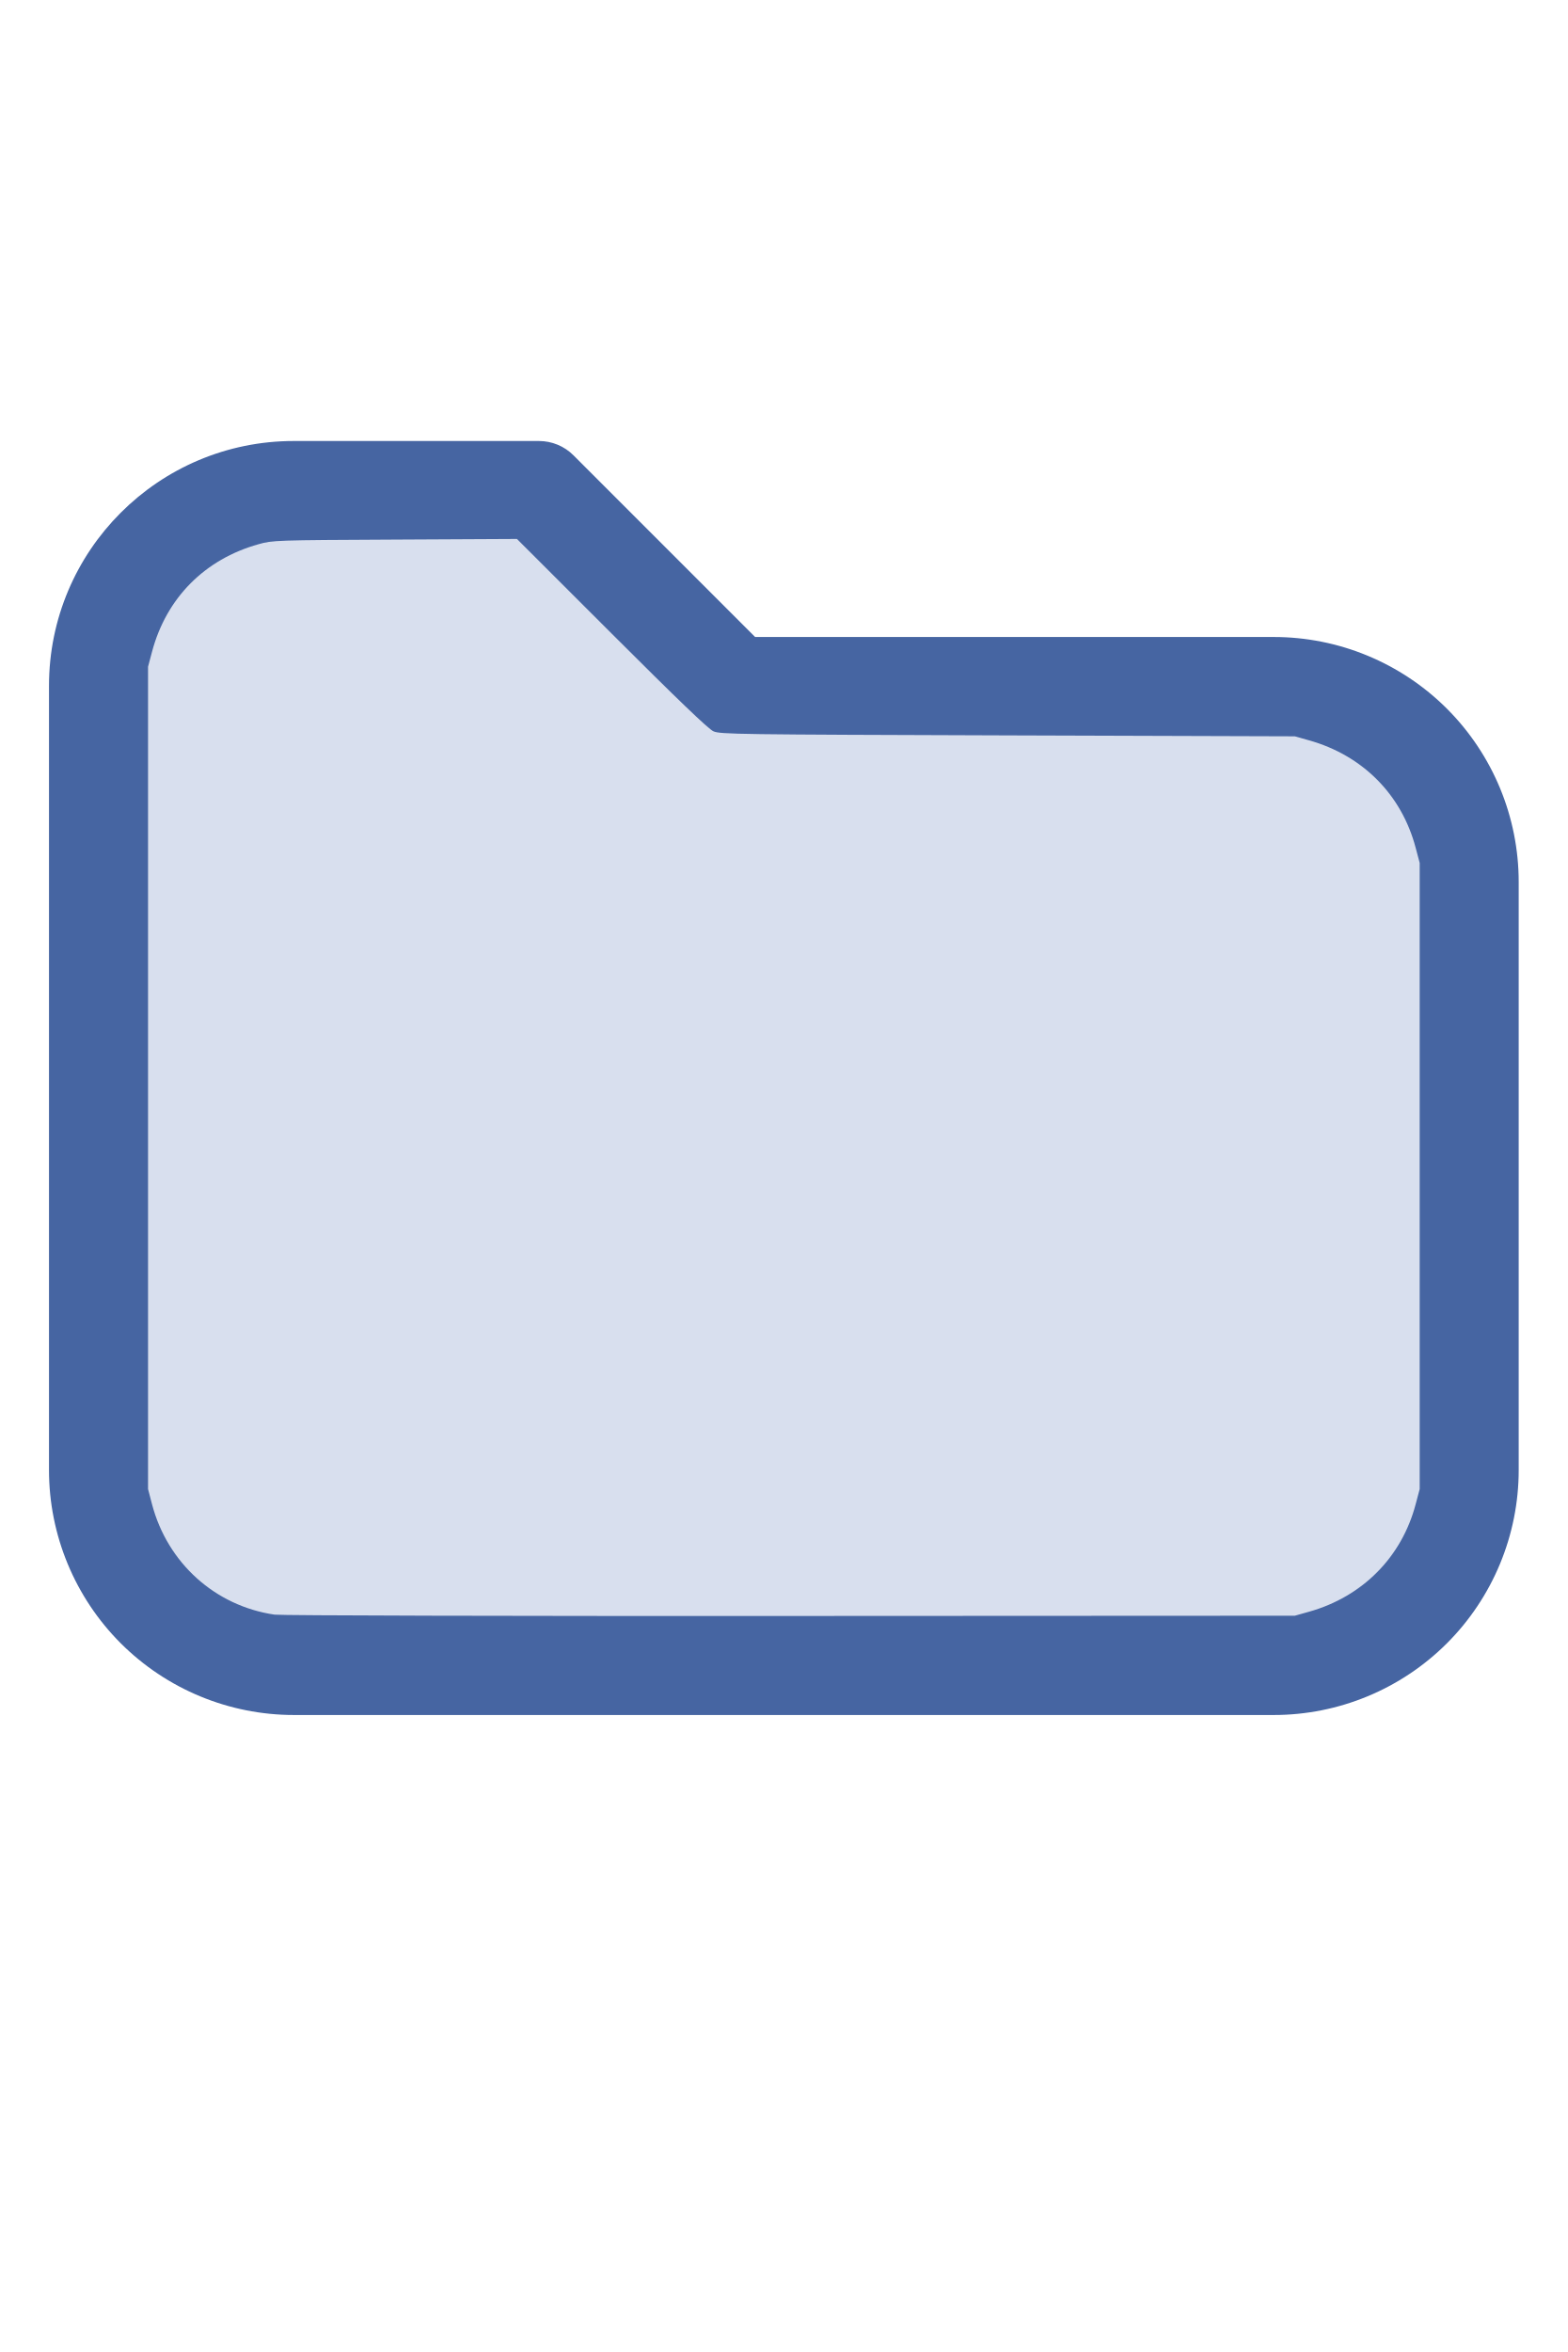
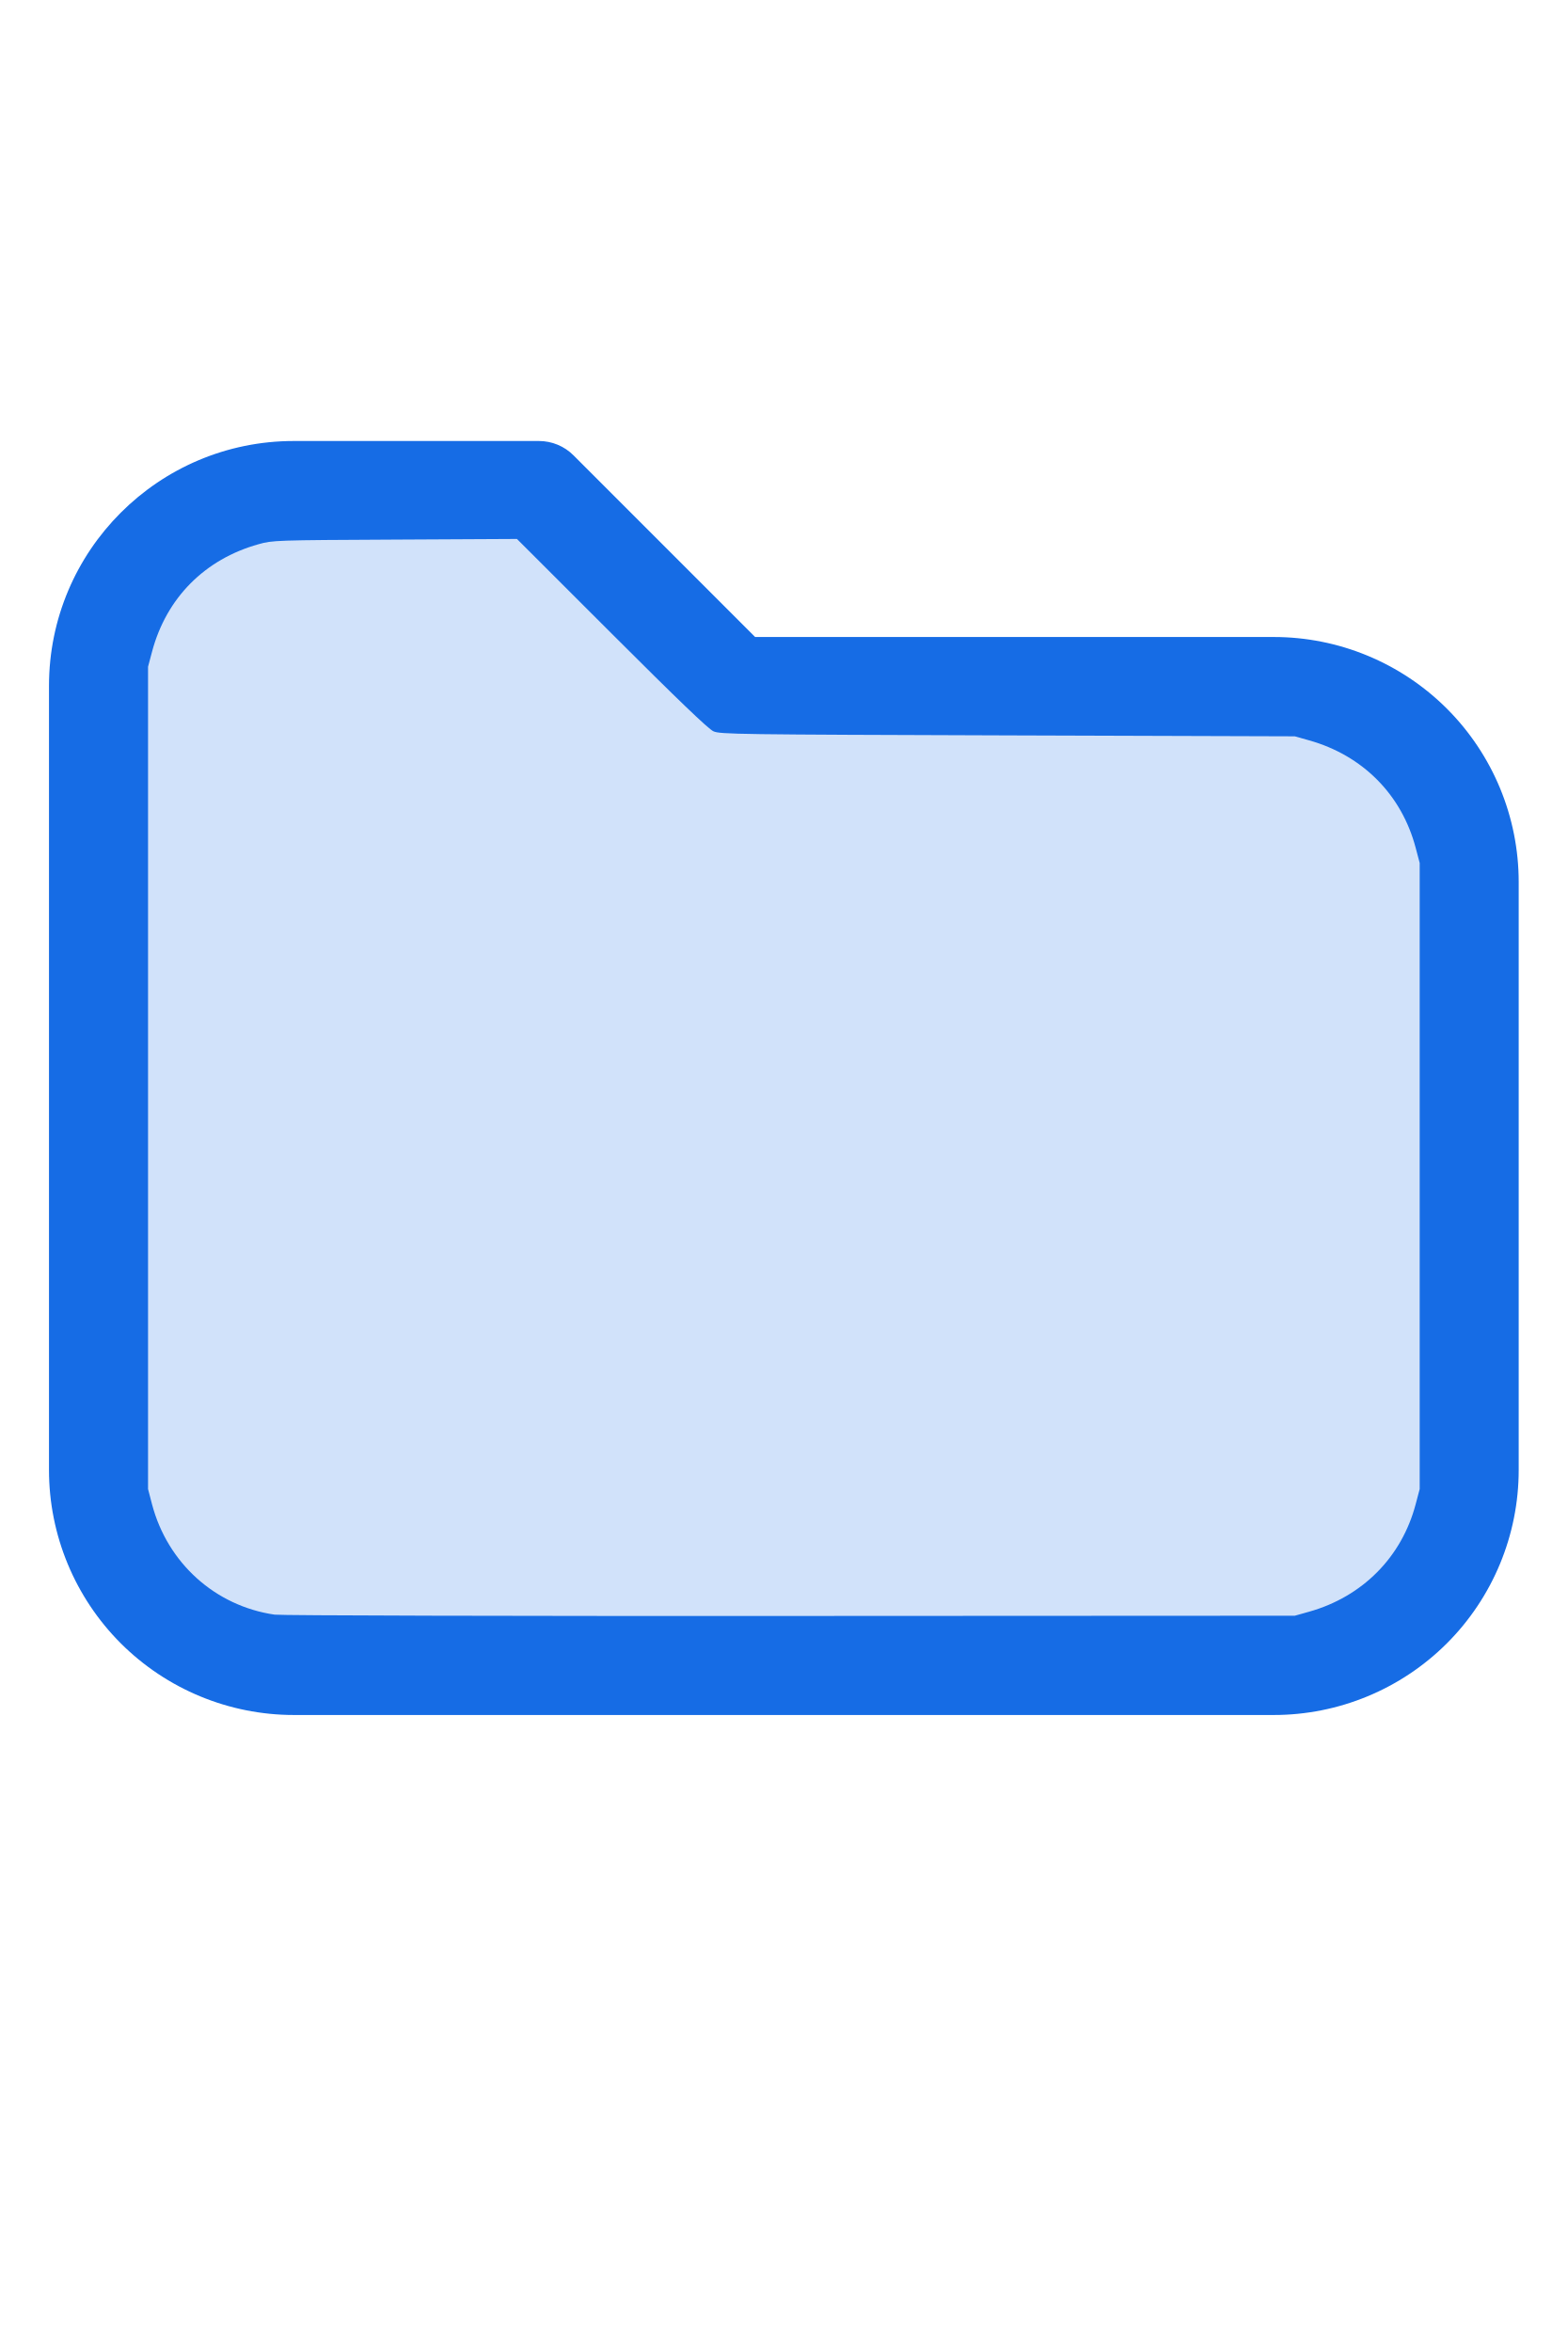
<svg xmlns="http://www.w3.org/2000/svg" version="1.1" width="16" height="24" viewBox="0 0 32 32" xml:space="preserve">
-   <g style="fill:#4665A2;">
+   <g style="fill:#166CE5;">
    <path d="M1,5.998l-0,16.002c-0,1.326 0.527,2.598 1.464,3.536c0.938,0.937 2.21,1.464 3.536,1.464c5.322,0 14.678,-0 20,0c1.326,0 2.598,-0.527 3.536,-1.464c0.937,-0.938 1.464,-2.21 1.464,-3.536c0,-3.486 0,-8.514 0,-12c0,-1.326 -0.527,-2.598 -1.464,-3.536c-0.938,-0.937 -2.21,-1.464 -3.536,-1.464c-0,0 -10.586,0 -10.586,0c0,-0 -3.707,-3.707 -3.707,-3.707c-0.187,-0.188 -0.442,-0.293 -0.707,-0.293l-5.002,0c-2.76,0 -4.998,2.238 -4.998,4.998Zm2,-0l-0,16.002c-0,0.796 0.316,1.559 0.879,2.121c0.562,0.563 1.325,0.879 2.121,0.879l20,0c0.796,0 1.559,-0.316 2.121,-0.879c0.563,-0.562 0.879,-1.325 0.879,-2.121c0,-3.486 0,-8.514 0,-12c0,-0.796 -0.316,-1.559 -0.879,-2.121c-0.562,-0.563 -1.325,-0.879 -2.121,-0.879c-7.738,0 -11,0 -11,0c-0.265,0 -0.52,-0.105 -0.707,-0.293c-0,0 -3.707,-3.707 -3.707,-3.707c-0,0 -4.588,0 -4.588,0c-1.656,0 -2.998,1.342 -2.998,2.998Z" />
  </g>
-   <g style="fill:#D8DFEE;stroke-width:0;">
+   <g style="fill:#D1E2FA;stroke-width:0;">
    <path d="M 5.606,24.952 C 4.392,24.775 3.42,23.9 3.103,22.699 L 3.022,22.389 V 13.998 5.606 L 3.104,5.298 C 3.396,4.203 4.18,3.412 5.279,3.106 5.565,3.026 5.615,3.024 8.061,3.012 l 2.491,-0.013 1.932,1.93 c 1.344,1.343 1.976,1.95 2.078,1.995 0.137,0.062 0.474,0.066 6.007,0.084 l 5.861,0.019 0.291,0.082 c 1.095,0.308 1.89,1.109 2.176,2.193 l 0.082,0.309 V 16 22.389 l -0.082,0.309 c -0.284,1.079 -1.086,1.888 -2.176,2.194 l -0.291,0.082 -10.303,0.005 c -5.7,0.003 -10.4,-0.009 -10.521,-0.027 z" />
  </g>
</svg>
